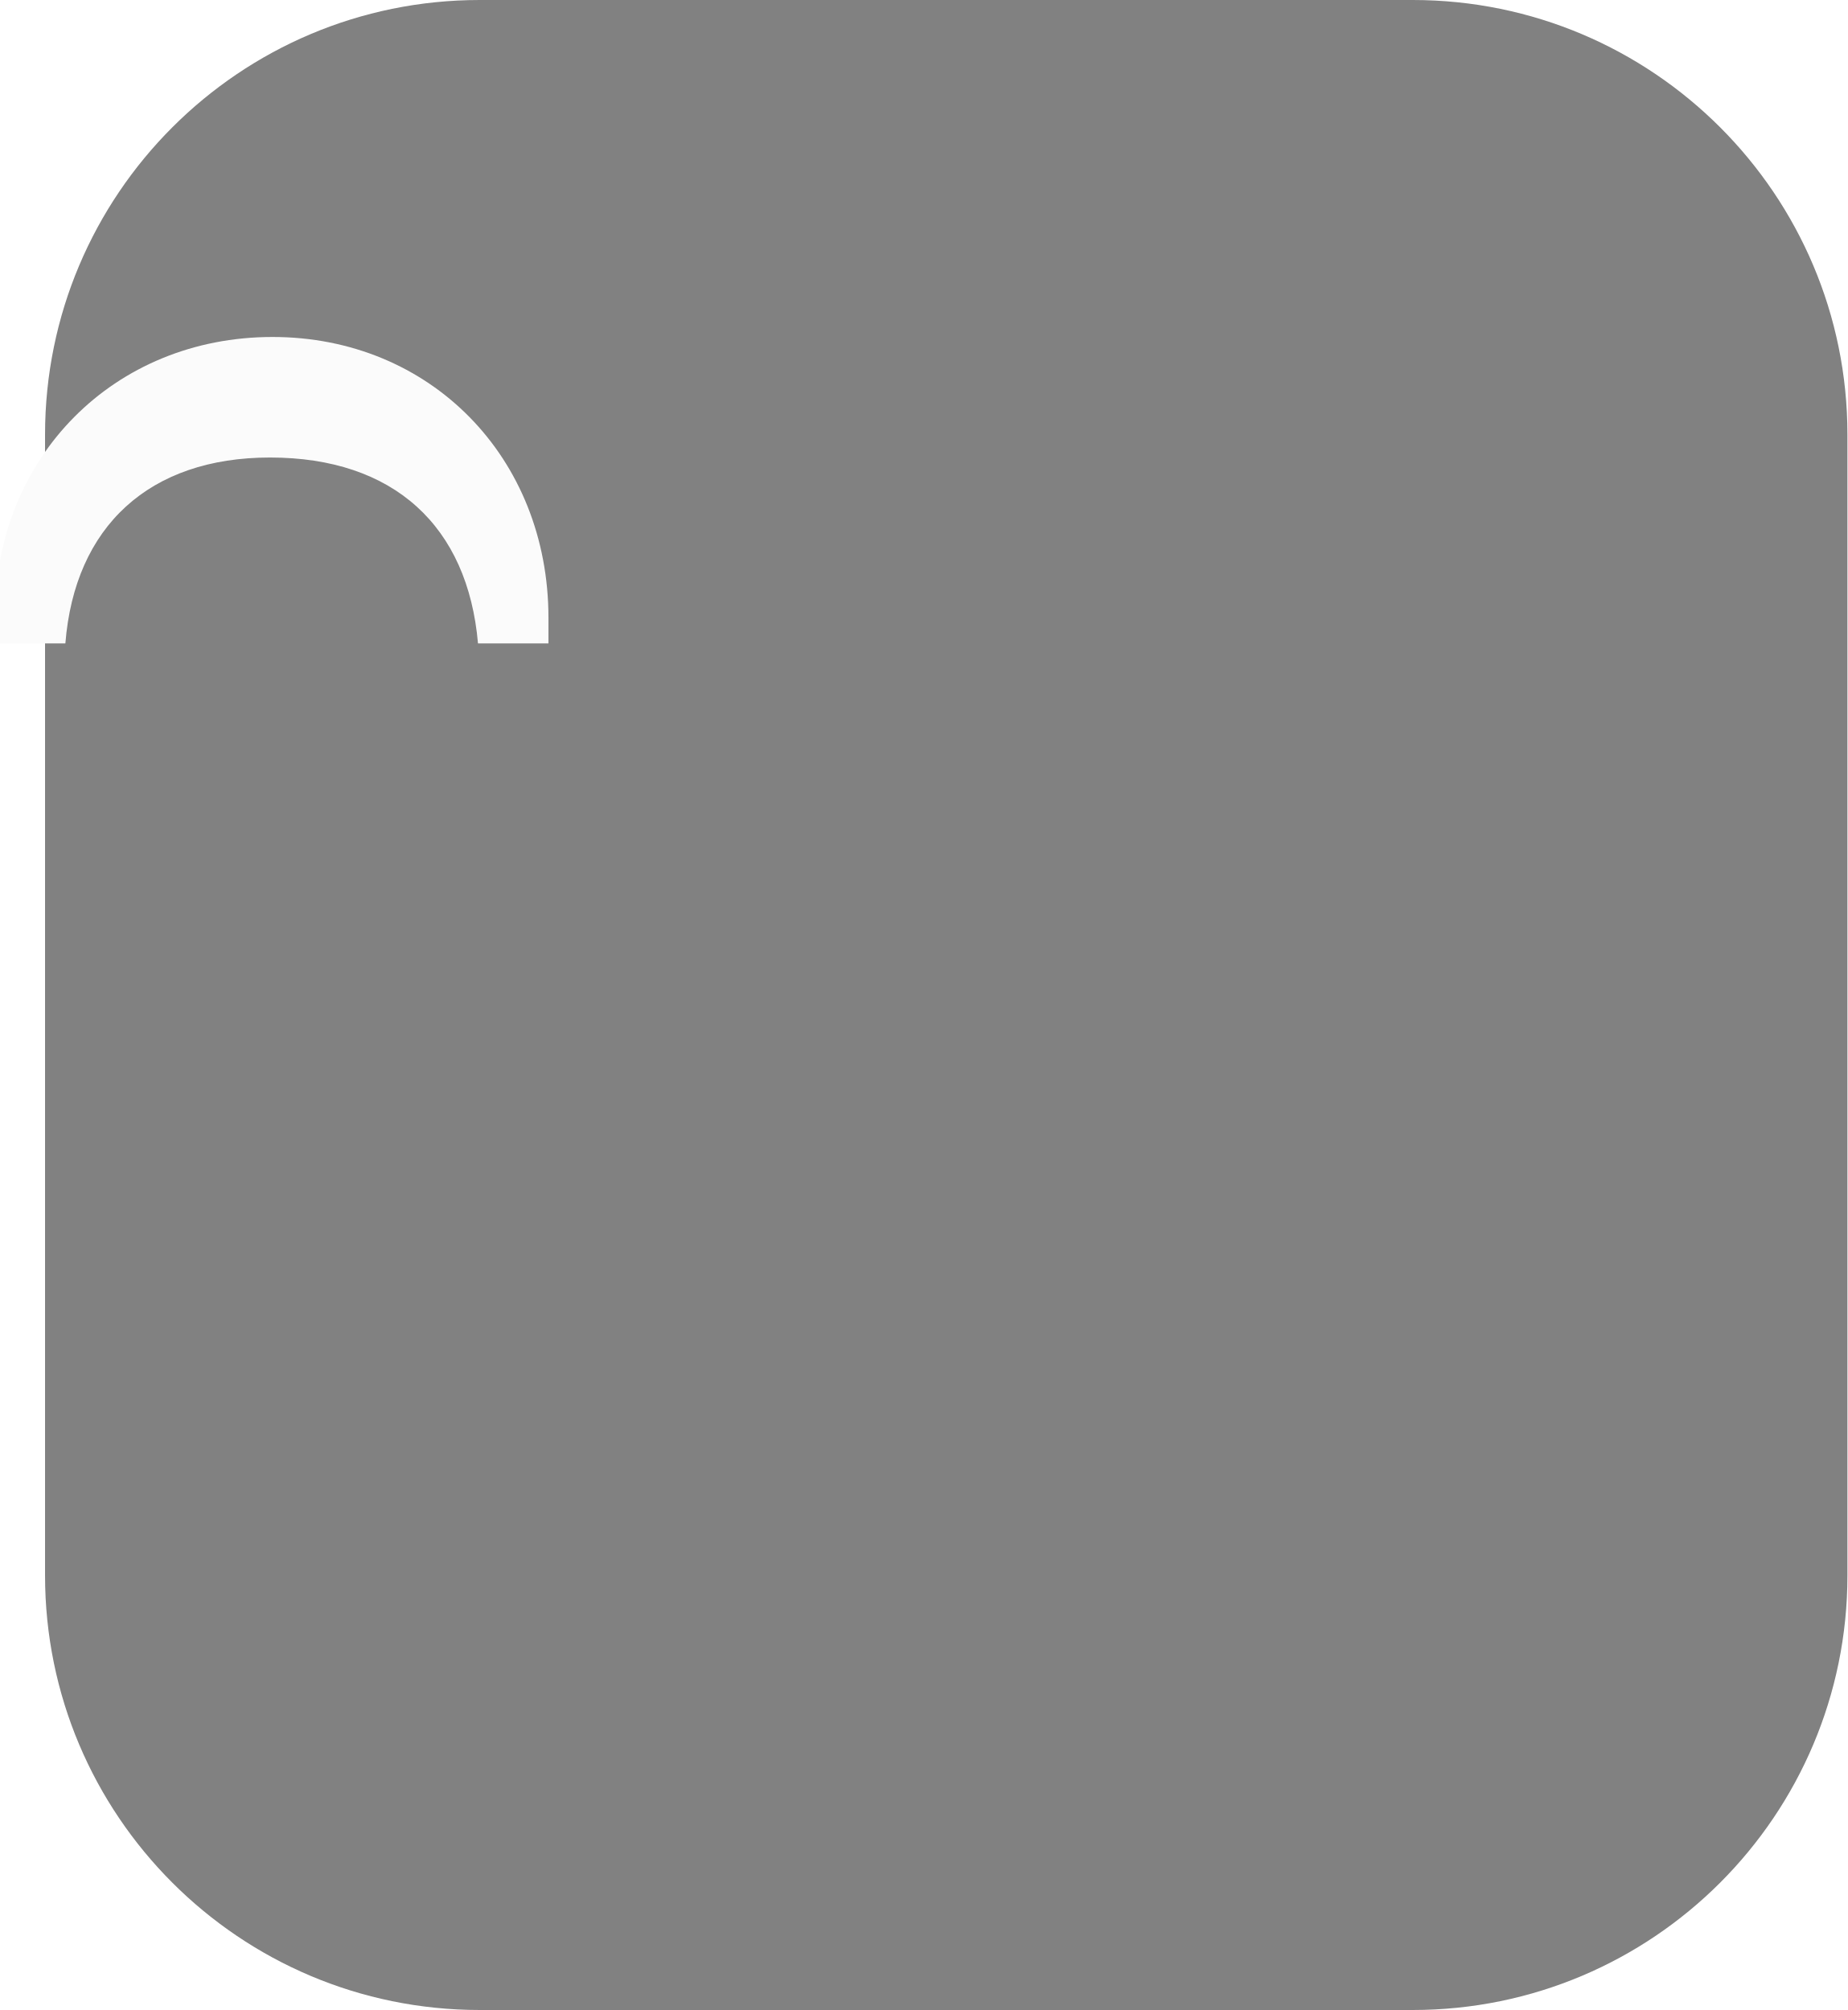
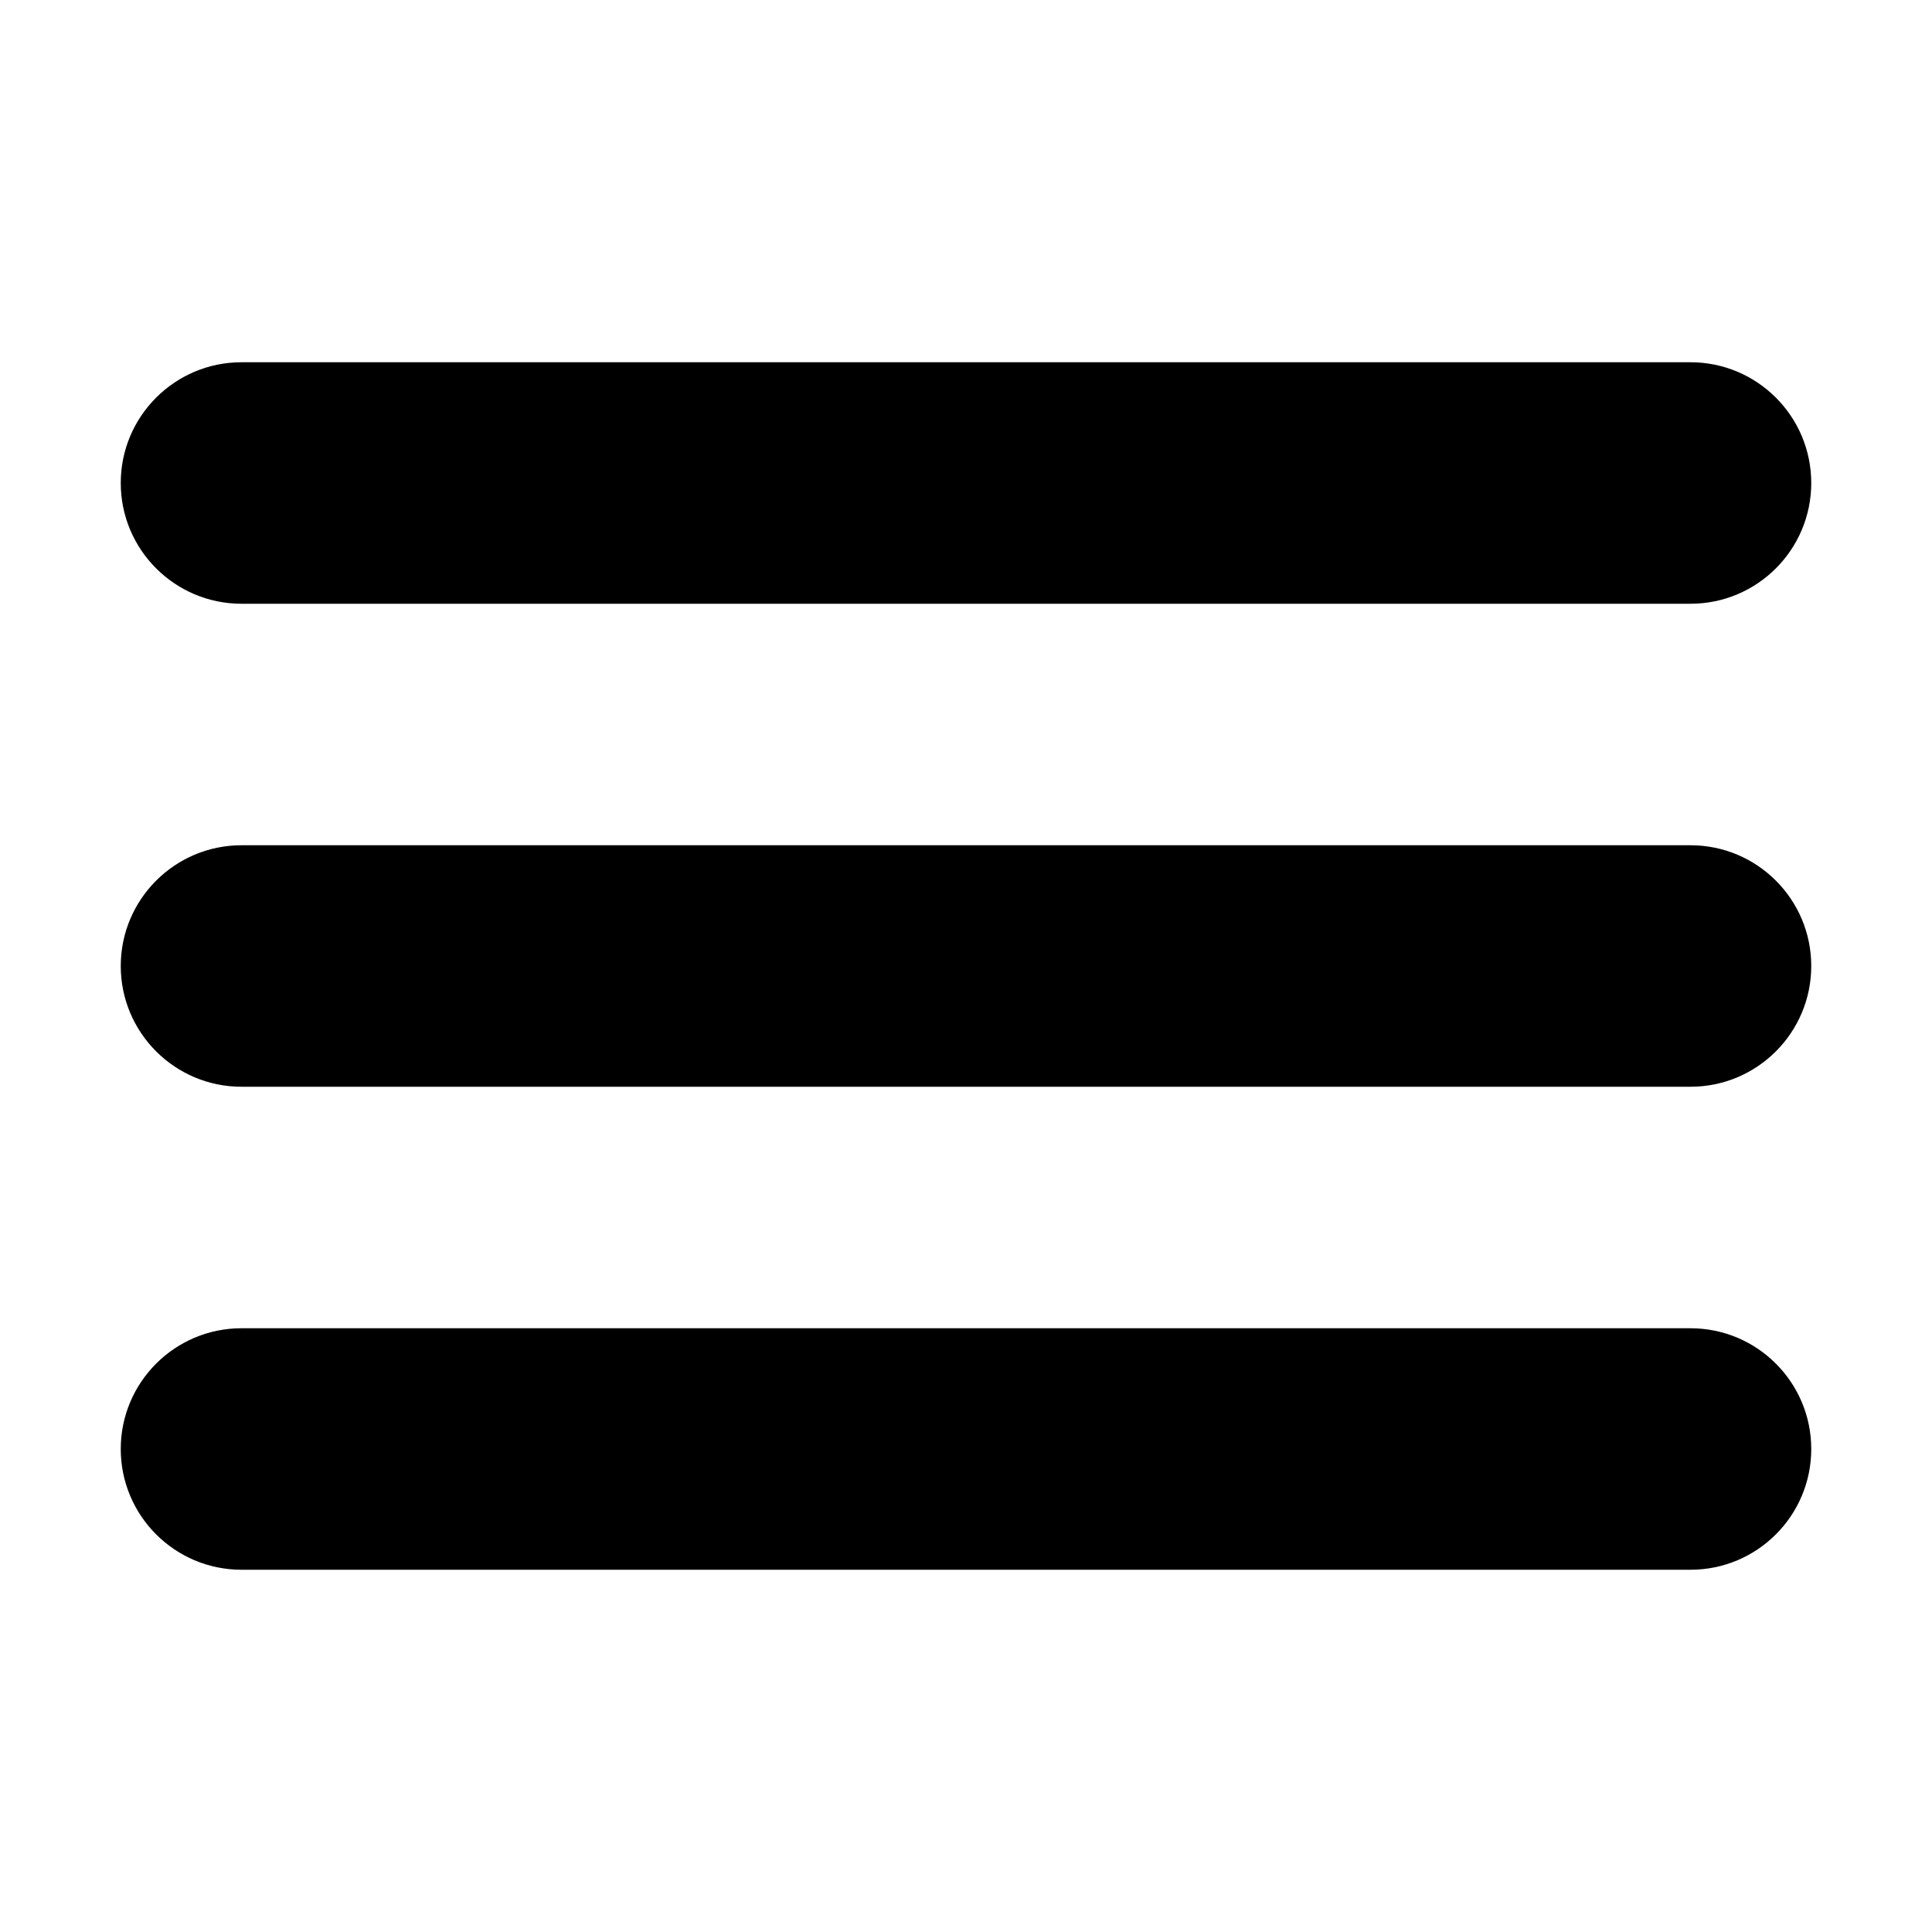
- <svg xmlns="http://www.w3.org/2000/svg" width="34px" height="37px" viewBox="0 0 34 37" version="1.1">
-   <defs />
-   <g id="Welcome" stroke="none" stroke-width="1" fill="none" fill-rule="evenodd">
-     <g id="welcome" transform="translate(-380, 0)">
-       <g id="menu" transform="translate(379, 0)">
-         <rect id="Rectangle-2" fill="#000000" opacity="0.496" x="1.829" y="0" width="33.171" height="37" rx="8" />
-         <g id="" font-family="material" fill="#FBFBFB" font-size="36" font-weight="normal">
-           <text>
-             <tspan x="0" y="31"></tspan>
-           </text>
-         </g>
-       </g>
-     </g>
-   </g>
+ <svg xmlns="http://www.w3.org/2000/svg" height="32px" id="Layer_1" style="enable-background:new 0 0 32 32;" version="1.1" viewBox="0 0 32 32" width="32px" xml:space="preserve">
+   <path d="M4,10h24c1.104,0,2-0.896,2-2s-0.896-2-2-2H4C2.896,6,2,6.896,2,8S2.896,10,4,10z M28,14H4c-1.104,0-2,0.896-2,2  s0.896,2,2,2h24c1.104,0,2-0.896,2-2S29.104,14,28,14z M28,22H4c-1.104,0-2,0.896-2,2s0.896,2,2,2h24c1.104,0,2-0.896,2-2  S29.104,22,28,22z" />
</svg>
